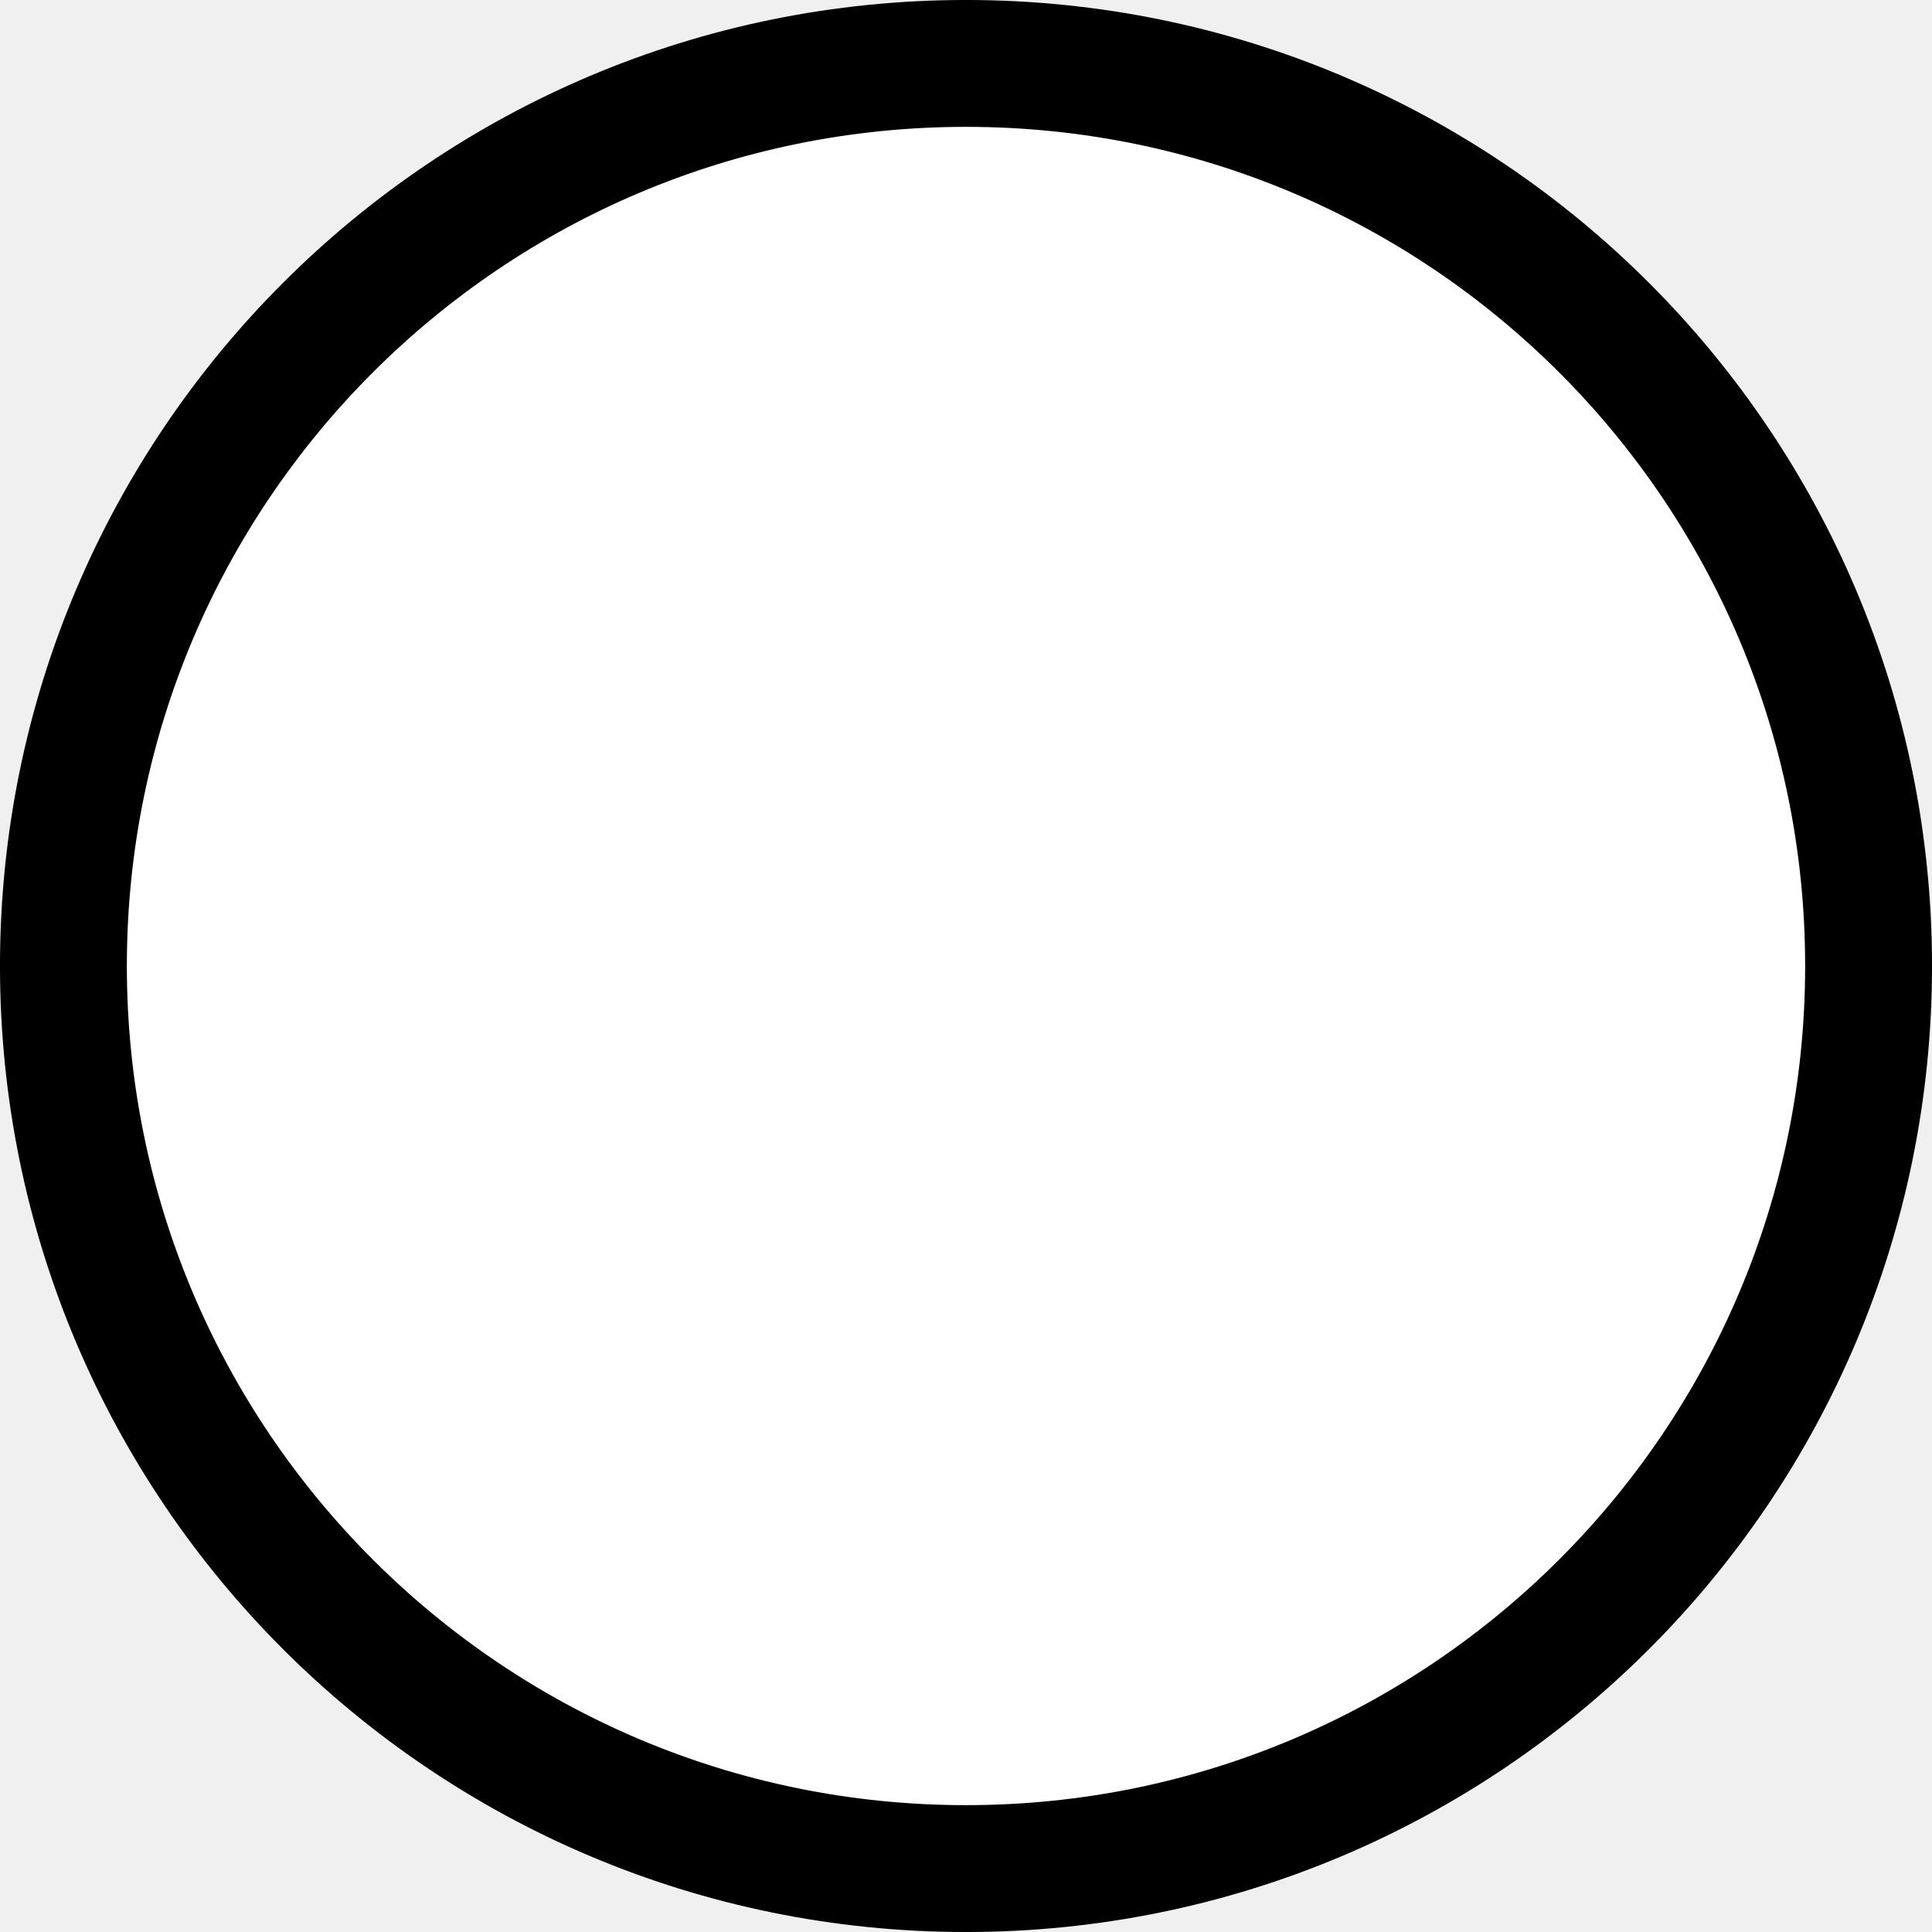
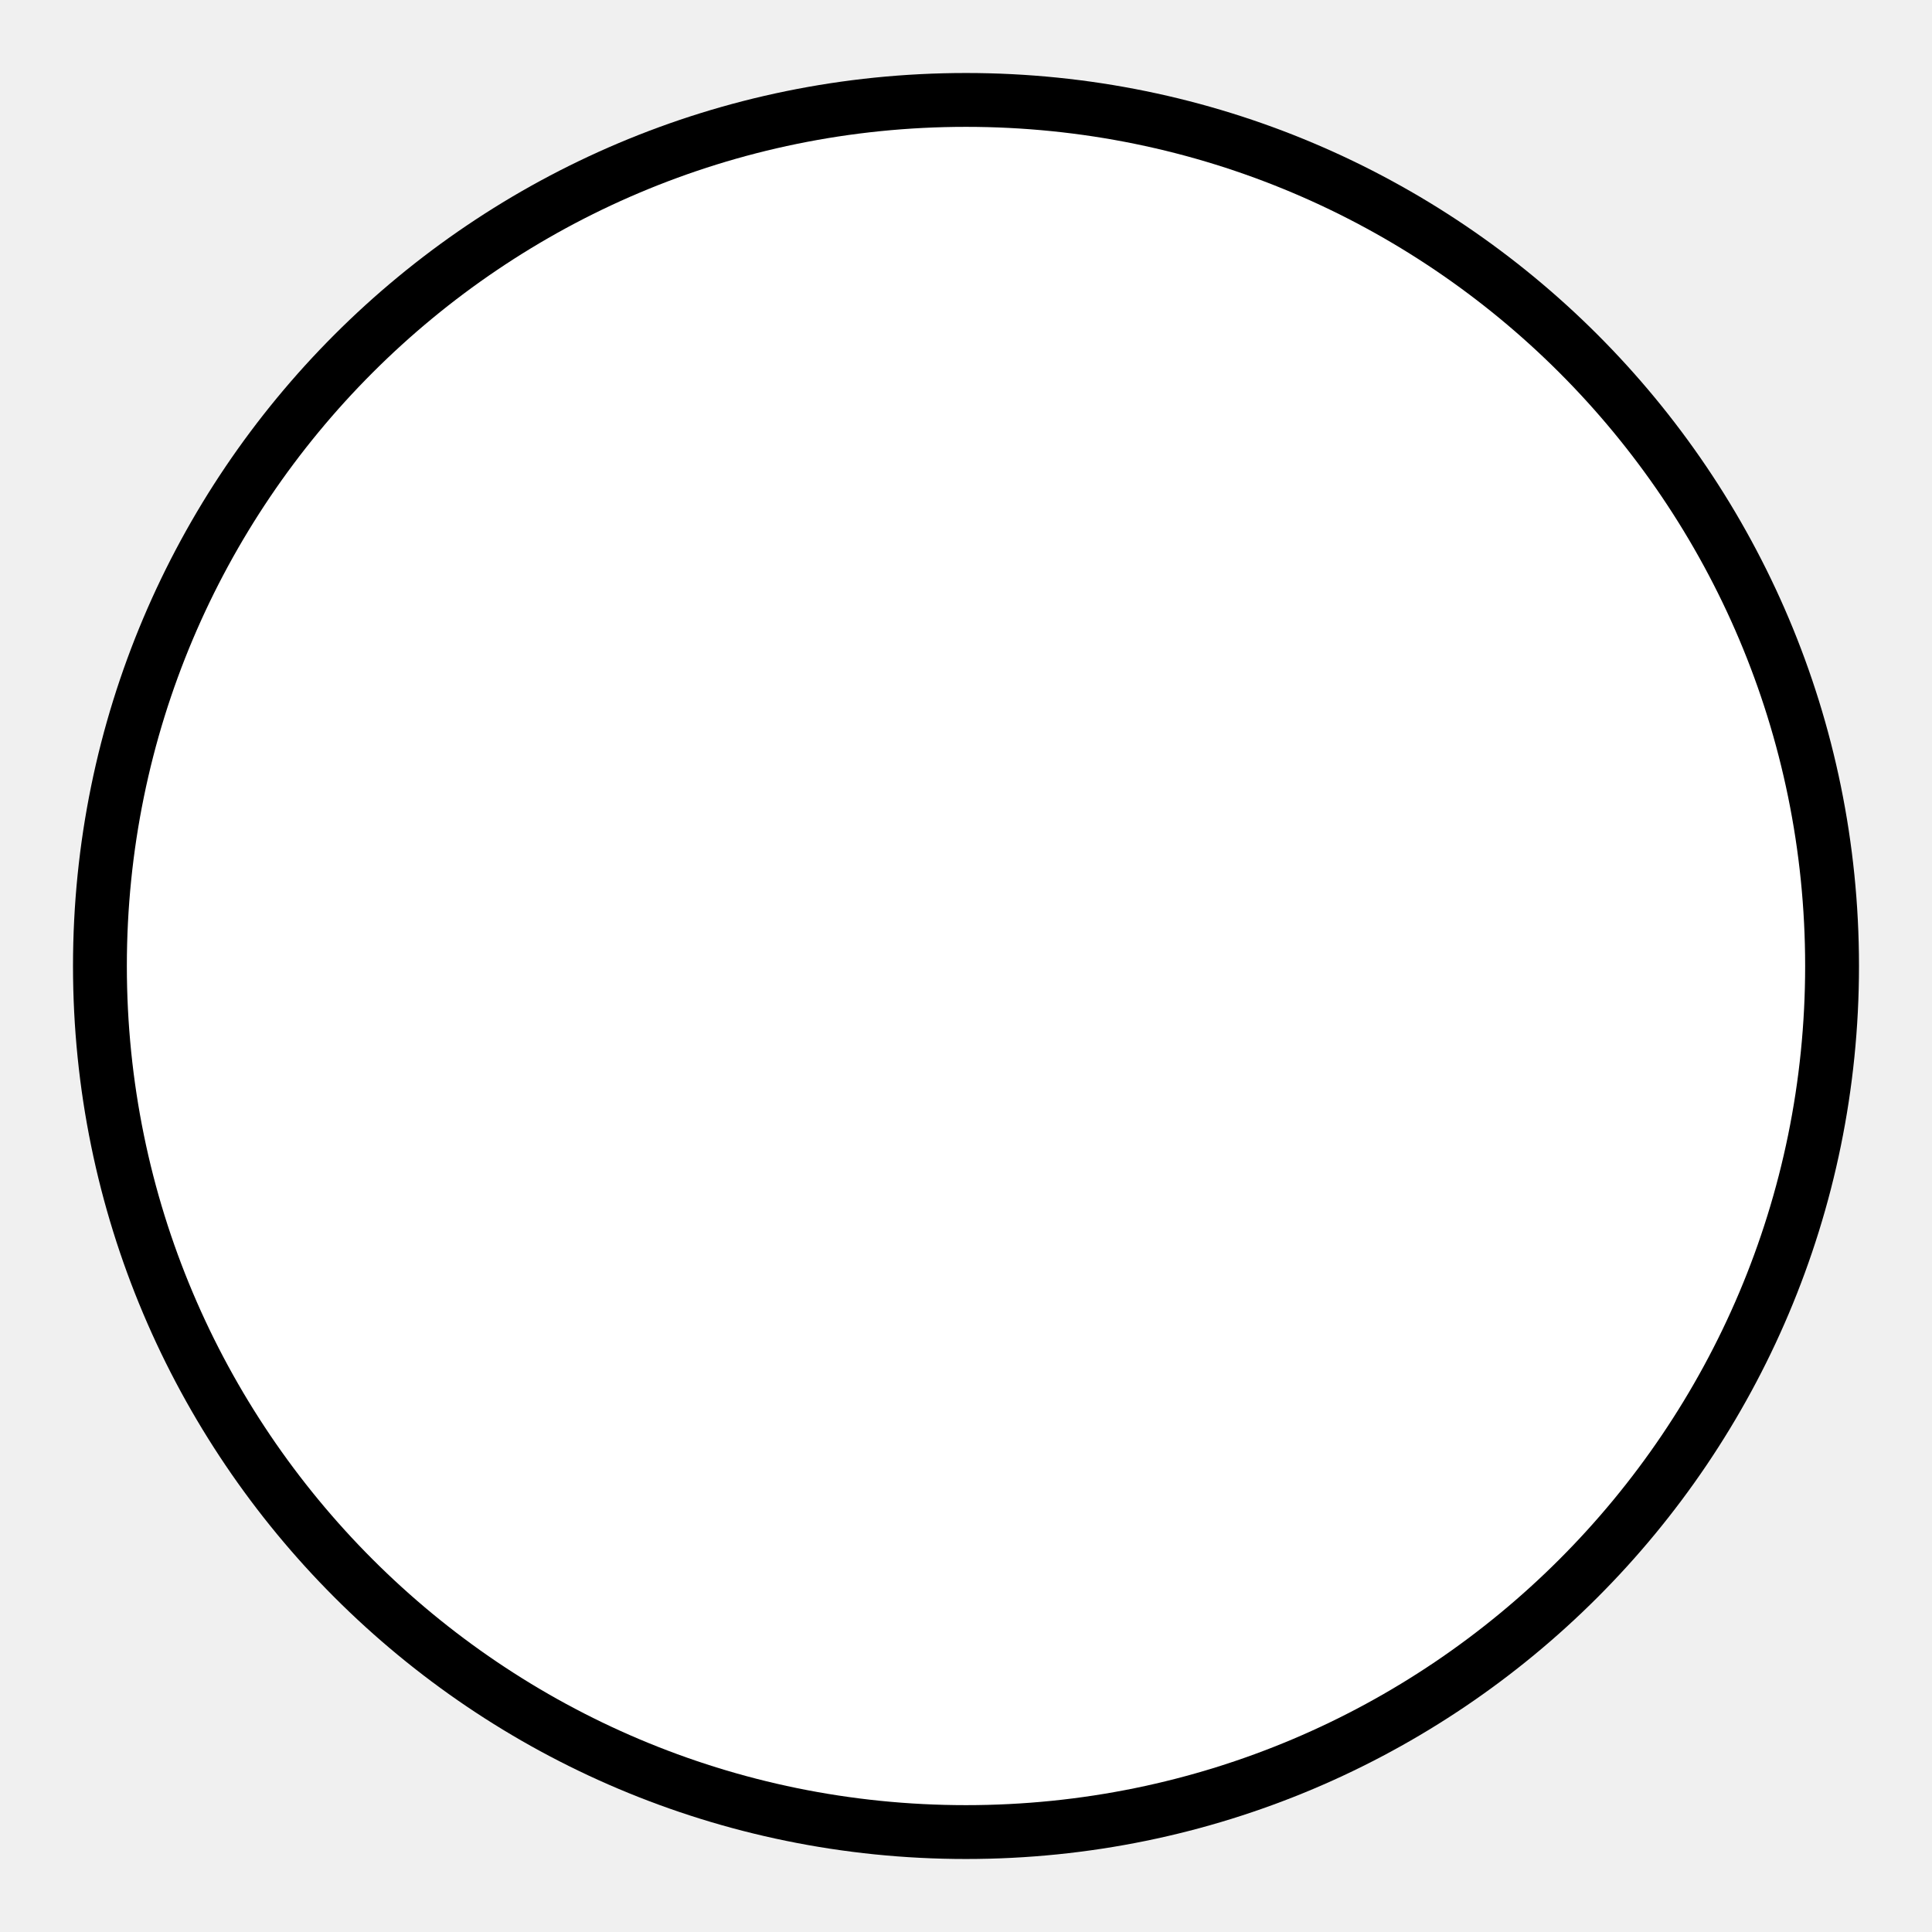
<svg xmlns="http://www.w3.org/2000/svg" width="250" height="250" viewBox="0 0 66.146 66.146" version="1.1" id="svg839">
  <defs id="defs833" />
  <g id="layer1">
-     <circle style="fill:#ffffff;stroke:#000000;stroke-width:8.687;stroke-linecap:square;stroke-miterlimit:4;stroke-dasharray:none;stroke-dashoffset:52.913;paint-order:stroke fill markers" id="path1402" cx="33.073" cy="33.073" r="28.73" />
+     <circle style="fill:#ffffff;stroke:#000000;stroke-width:3.687;stroke-linecap:square;stroke-miterlimit:4;stroke-dasharray:none;stroke-dashoffset:52.913;paint-order:stroke fill markers" id="path1402" cx="33.073" cy="33.073" r="28.73" />
  </g>
</svg>
